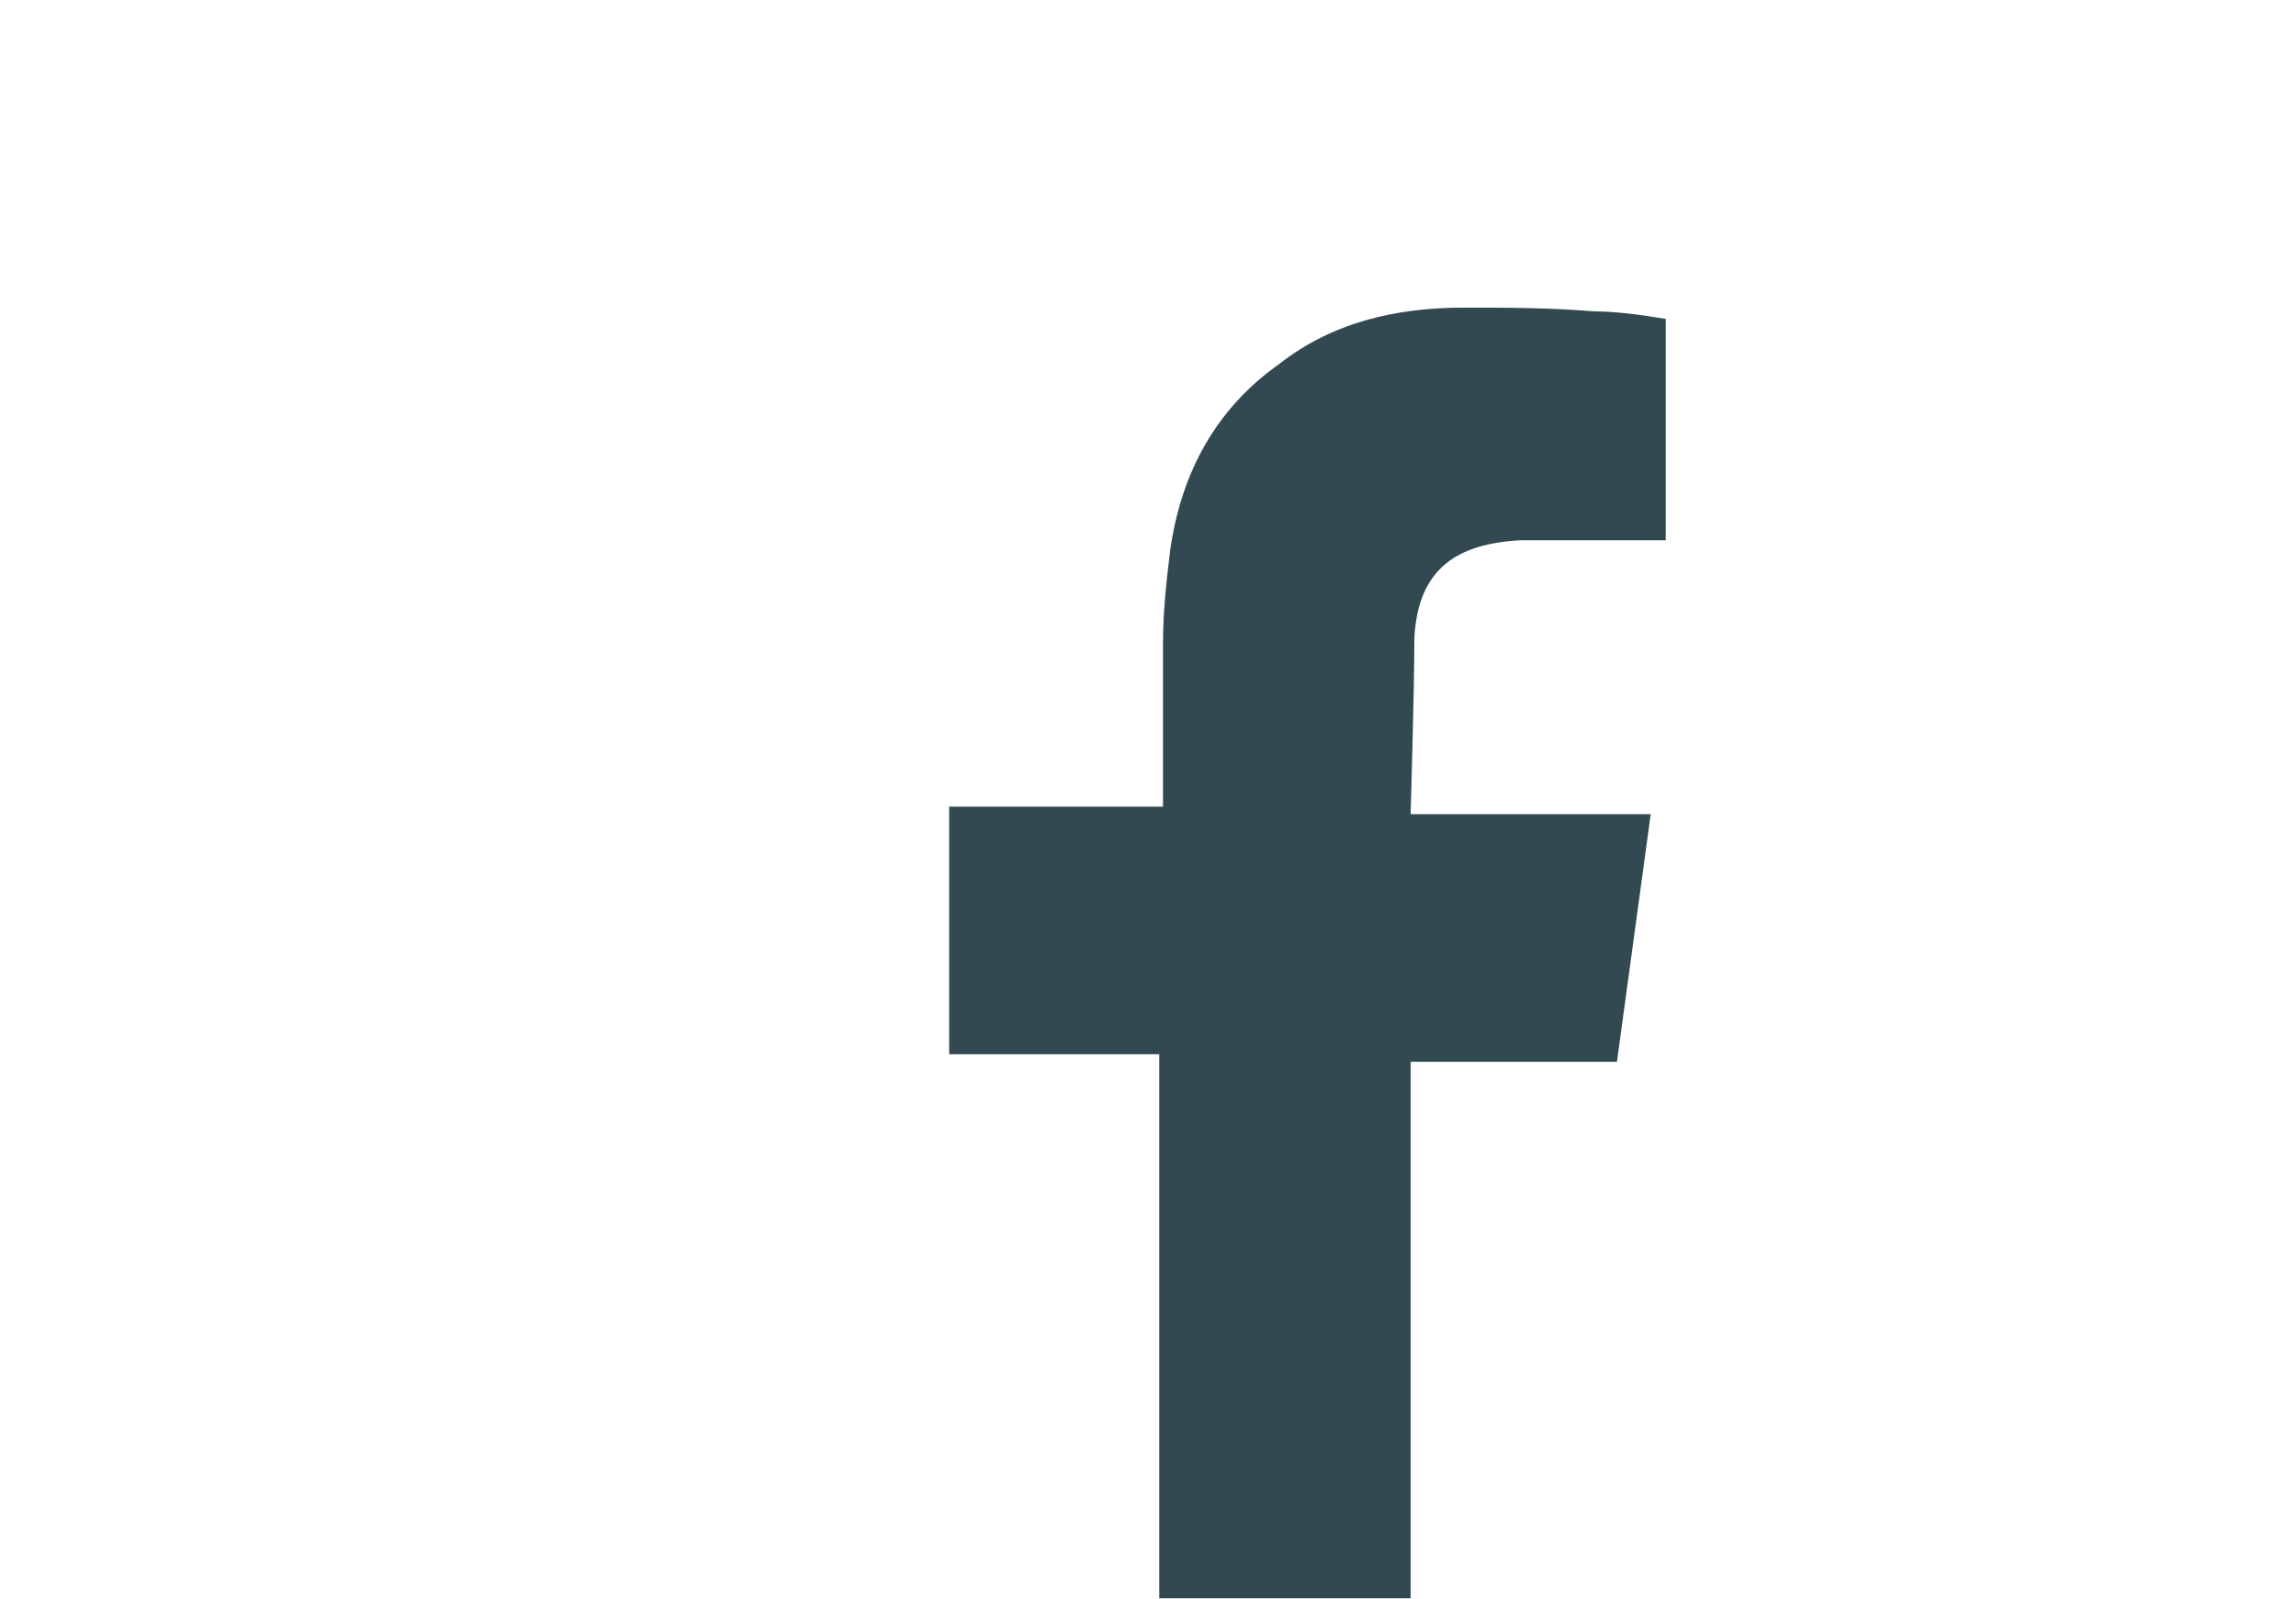
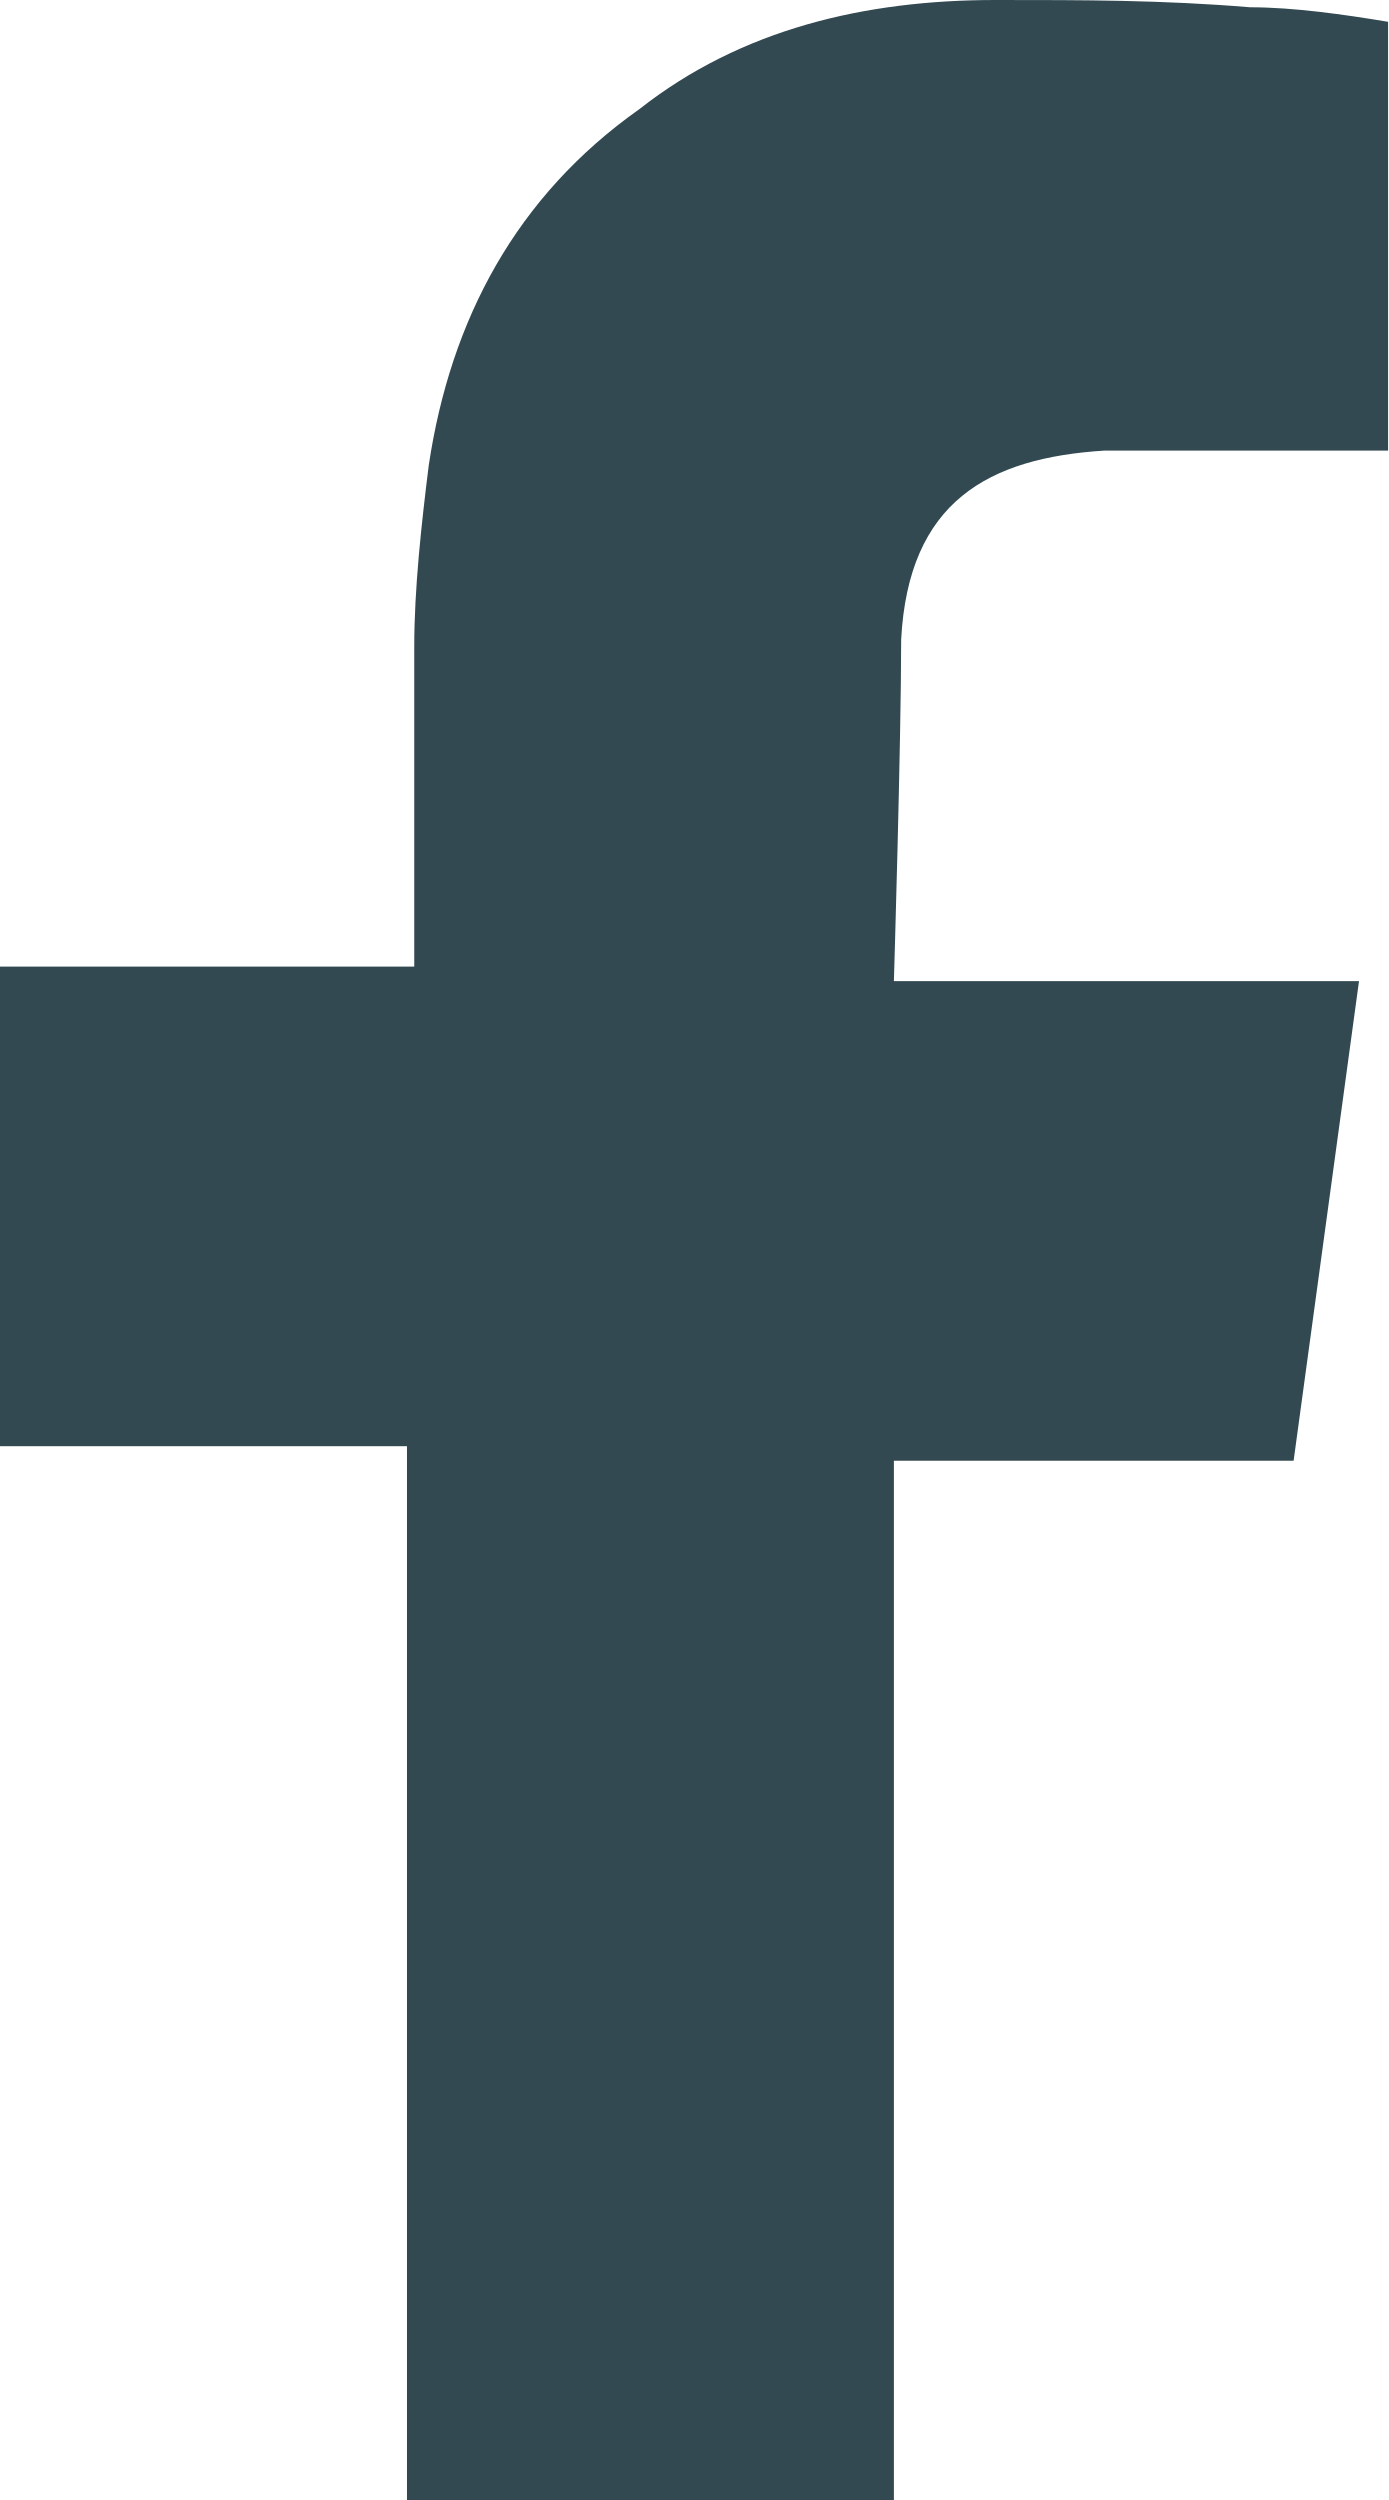
- <svg xmlns="http://www.w3.org/2000/svg" version="1.1" id="Calque_1" x="0px" y="0px" viewBox="0 0 61.2 42.6" style="enable-background:new 0 0 61.2 42.6;" xml:space="preserve">
+ <svg xmlns="http://www.w3.org/2000/svg" version="1.1" id="Calque_1" x="0px" y="0px" viewBox="0 0 19.1 34.4" style="enable-background:new 0 0 19.1 34.4;" xml:space="preserve">
  <style type="text/css">
	.st0{fill:#324951;}
</style>
  <g>
-     <path class="st0" d="M40.5,14.4c1.2,0,2.3,0,3.4,0h0.5V8.5c-0.6-0.1-1.3-0.2-1.9-0.2c-1.2-0.1-2.3-0.1-3.5-0.1   c-1.8,0-3.5,0.4-4.9,1.5c-1.7,1.2-2.6,2.9-2.9,4.9c-0.1,0.8-0.2,1.7-0.2,2.5c0,1.3,0,2.6,0,3.9v0.5h-5.7v6.6h5.6v14.5h6.7V28.3h5.5   c0.3-2.2,0.6-4.4,0.9-6.6h-1.2h-5.2c0,0,0.1-3.3,0.1-4.7C37.8,15.1,38.9,14.5,40.5,14.4z" />
+     <path class="st0" d="M15.2,6.2c1.2,0,2.3,0,3.4,0h0.5V0.3c-0.6-0.1-1.3-0.2-1.9-0.2C16,0,14.9,0,13.7,0c-1.8,0-3.5,0.4-4.9,1.5   C7.1,2.7,6.2,4.4,5.9,6.4C5.8,7.2,5.7,8.1,5.7,8.9c0,1.3,0,2.6,0,3.9v0.5H0v6.6h5.6v14.5h6.7V20.1h5.5c0.3-2.2,0.6-4.4,0.9-6.6   h-1.2h-5.2c0,0,0.1-3.3,0.1-4.7C12.5,6.9,13.6,6.3,15.2,6.2z" />
  </g>
</svg>
